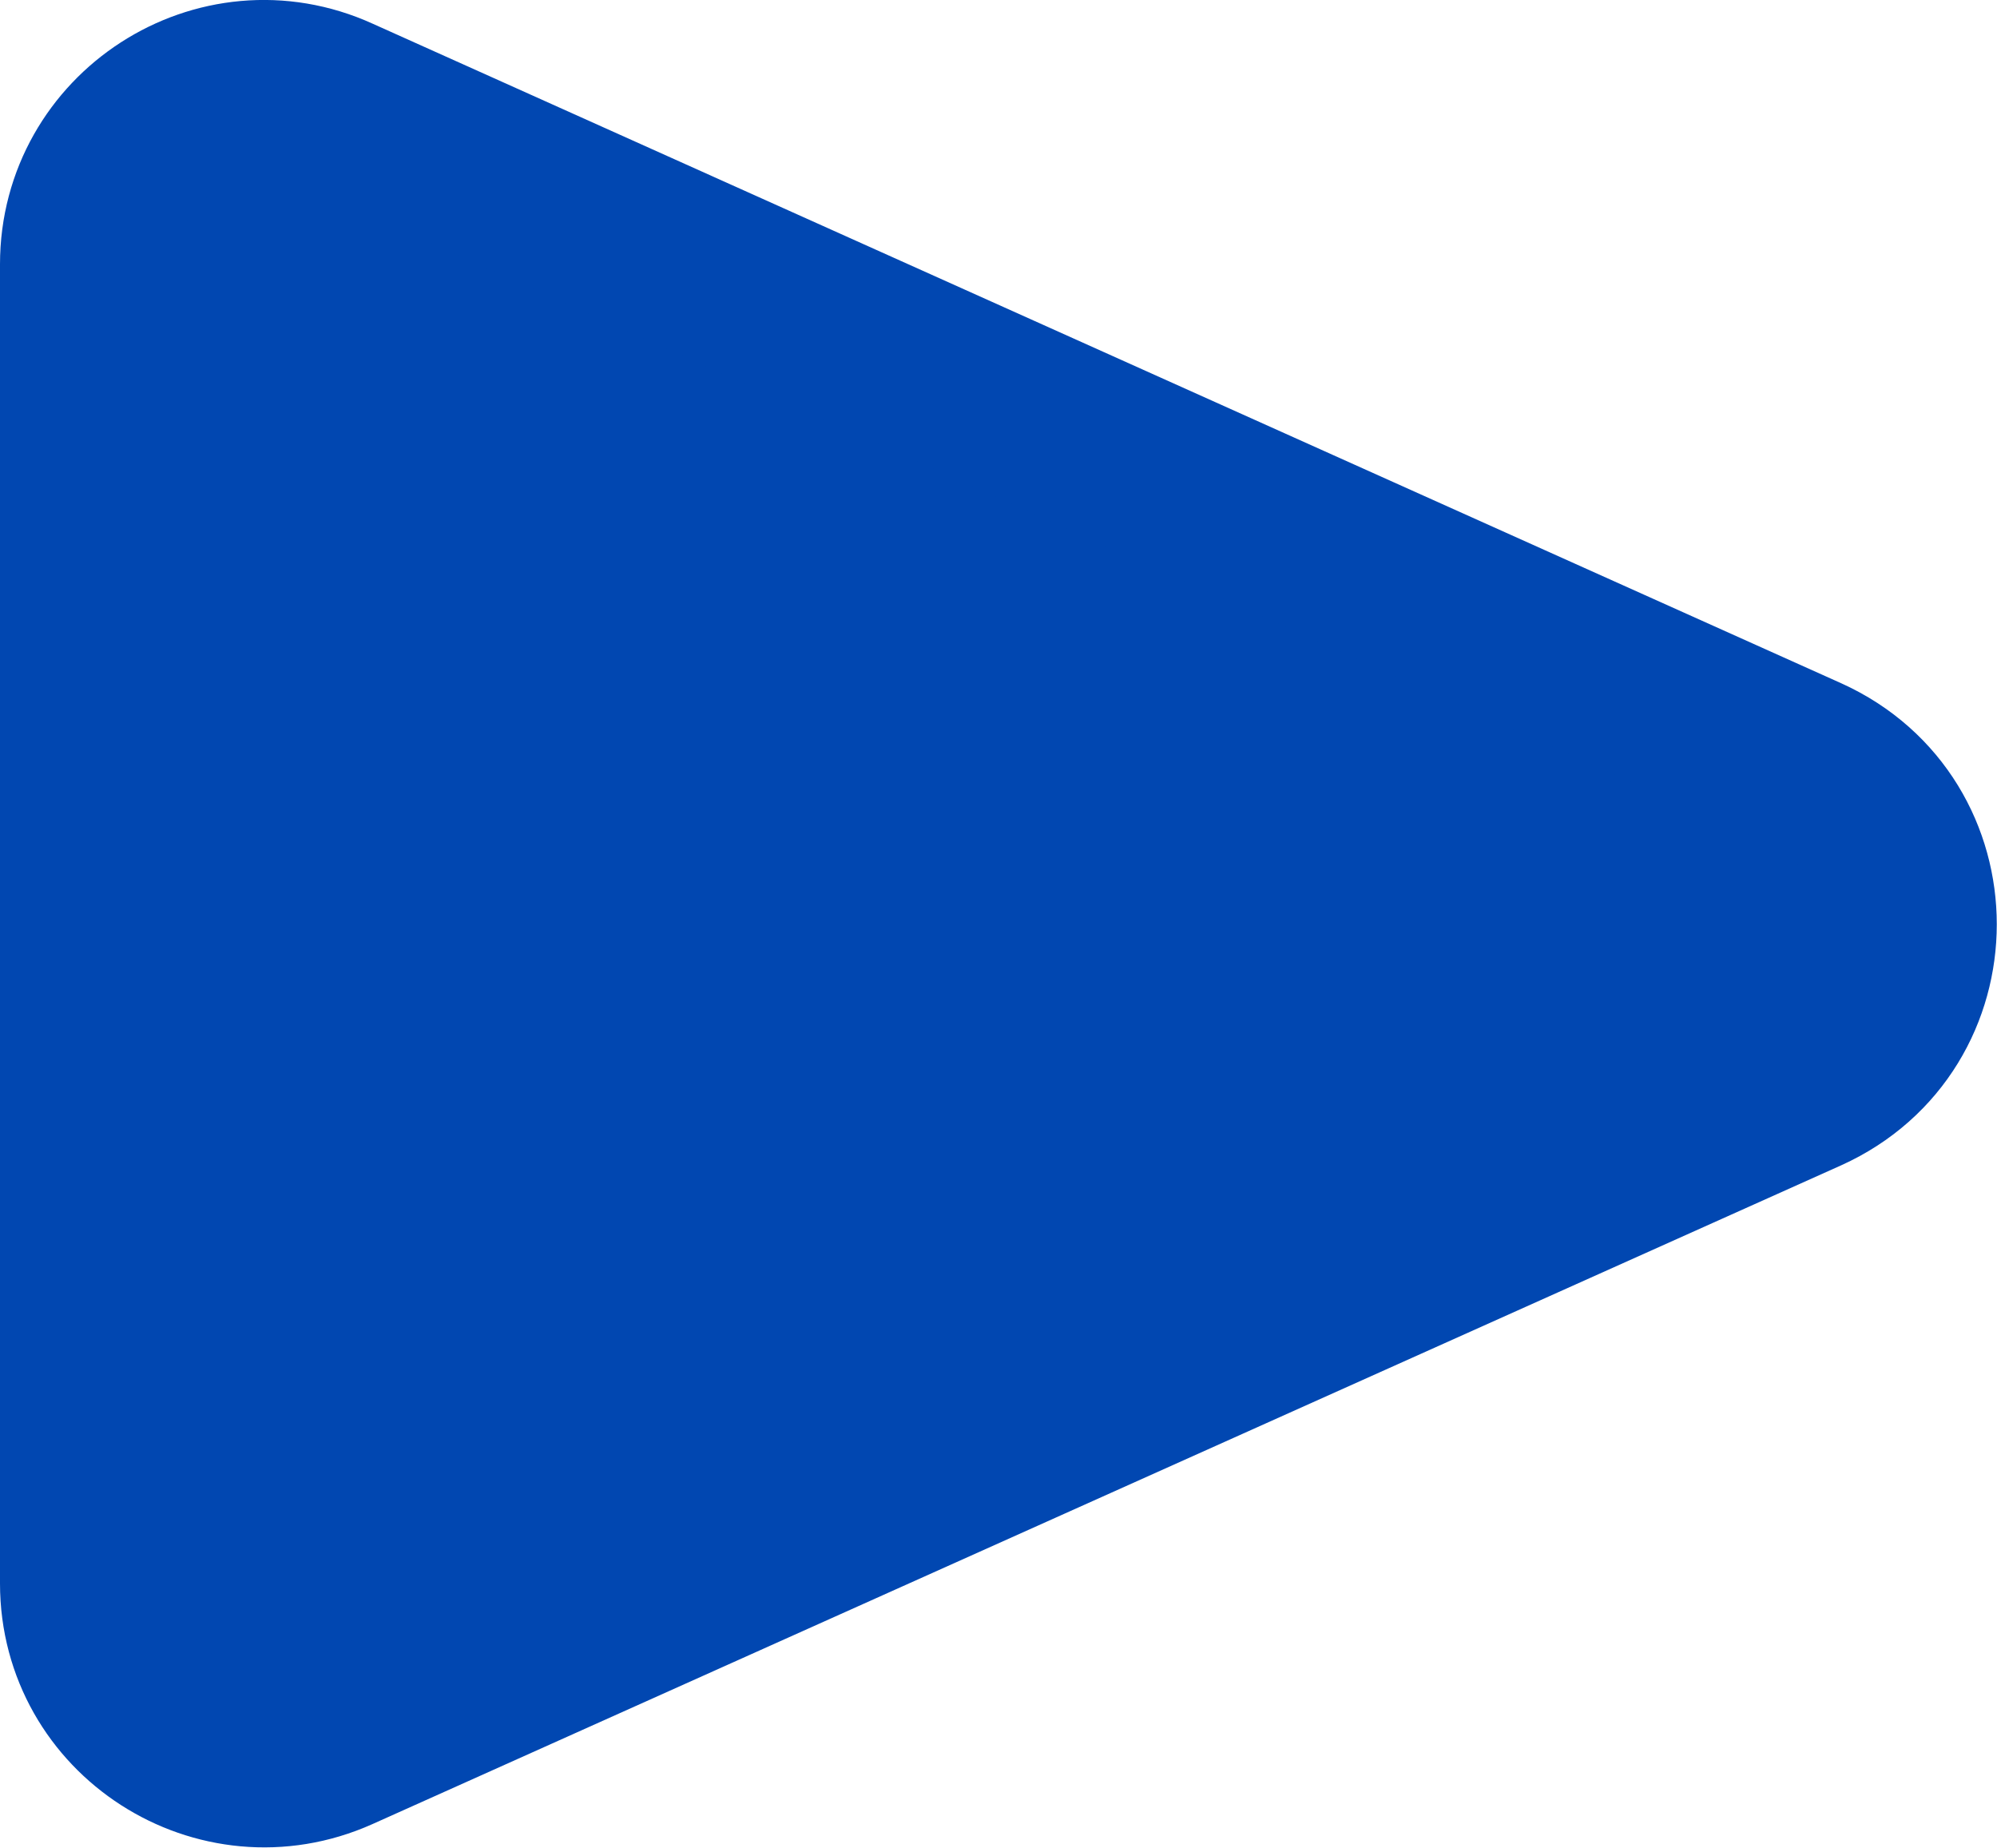
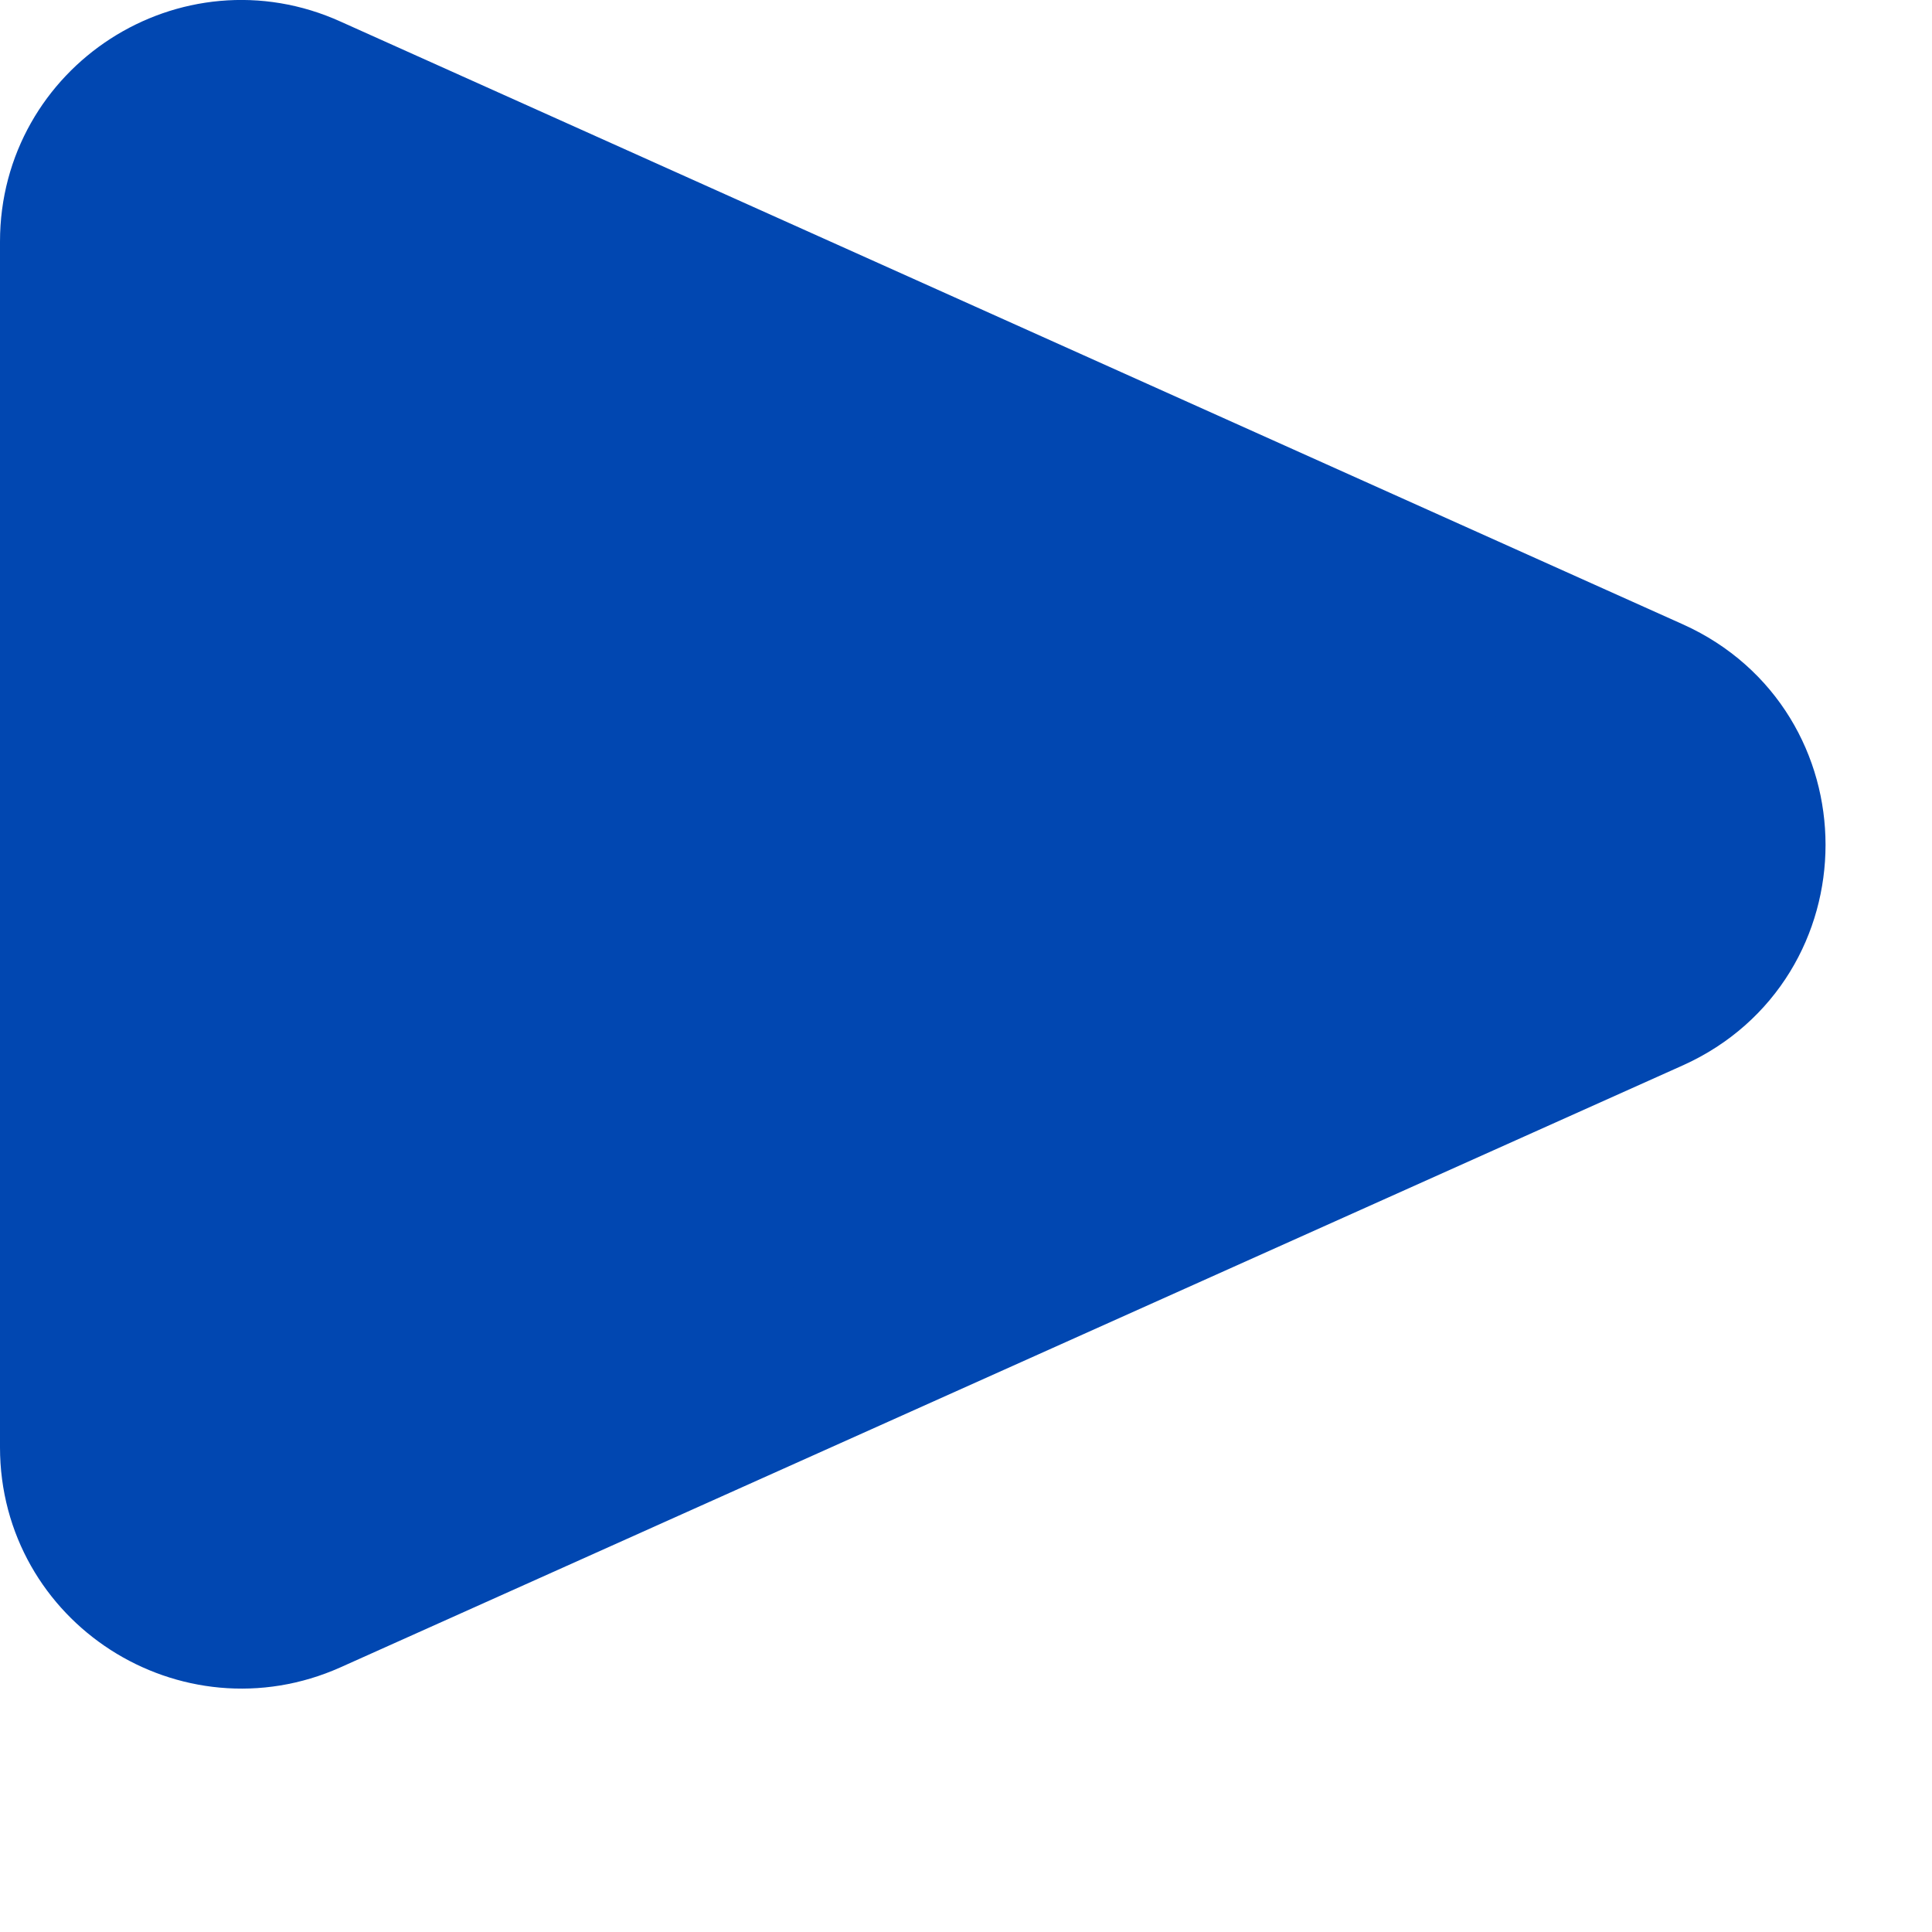
- <svg xmlns="http://www.w3.org/2000/svg" id="Ebene_2" data-name="Ebene 2" viewBox="0 0 22.68 20.98">
+ <svg xmlns="http://www.w3.org/2000/svg" id="Ebene_2" data-name="Ebene 2" viewBox="0 0 24 24">
  <defs>
    <style>
      .cls-1 {
        fill: #0147b1;
        stroke: #0147b1;
        stroke-linejoin: round;
        stroke-width: 2px;
      }
    </style>
  </defs>
  <g id="Ebene_1-2" data-name="Ebene 1">
    <path class="cls-1" d="m20.5,8.67c1.57.71,1.57,2.94,0,3.65L3.82,19.8c-1.32.59-2.82-.37-2.82-1.82V3c0-1.45,1.5-2.42,2.82-1.82l16.68,7.49Z" />
  </g>
</svg>
